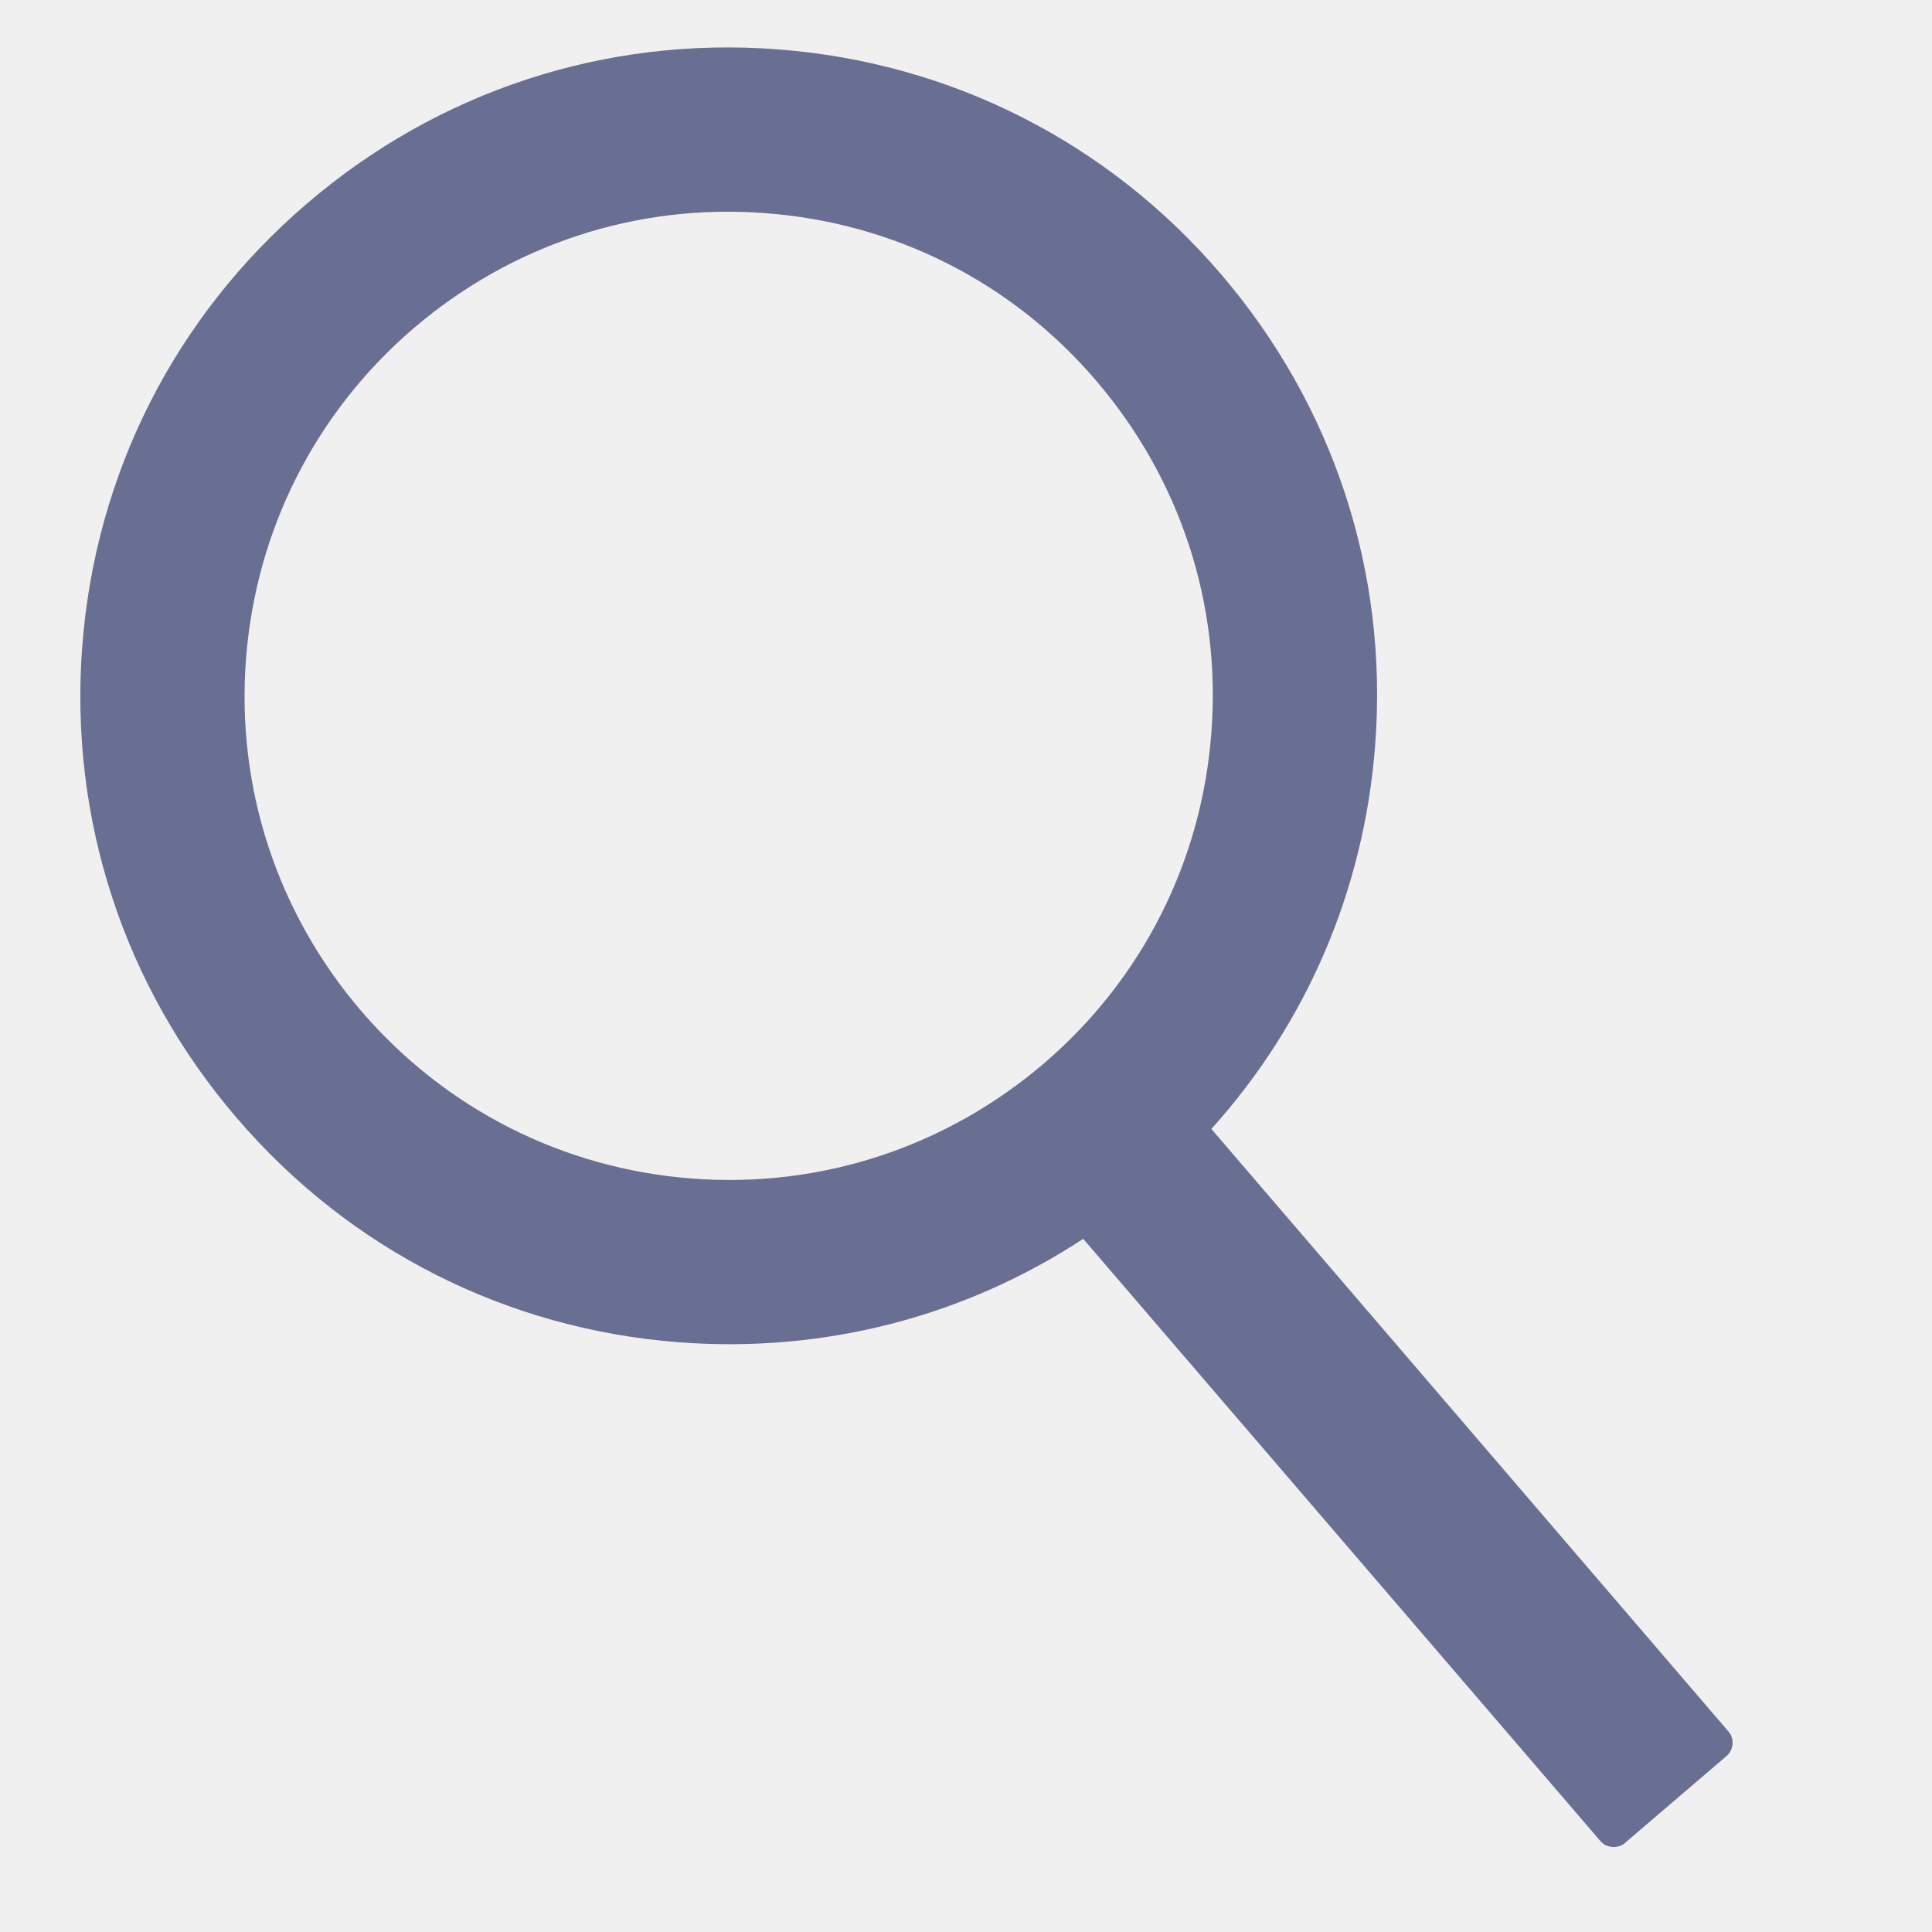
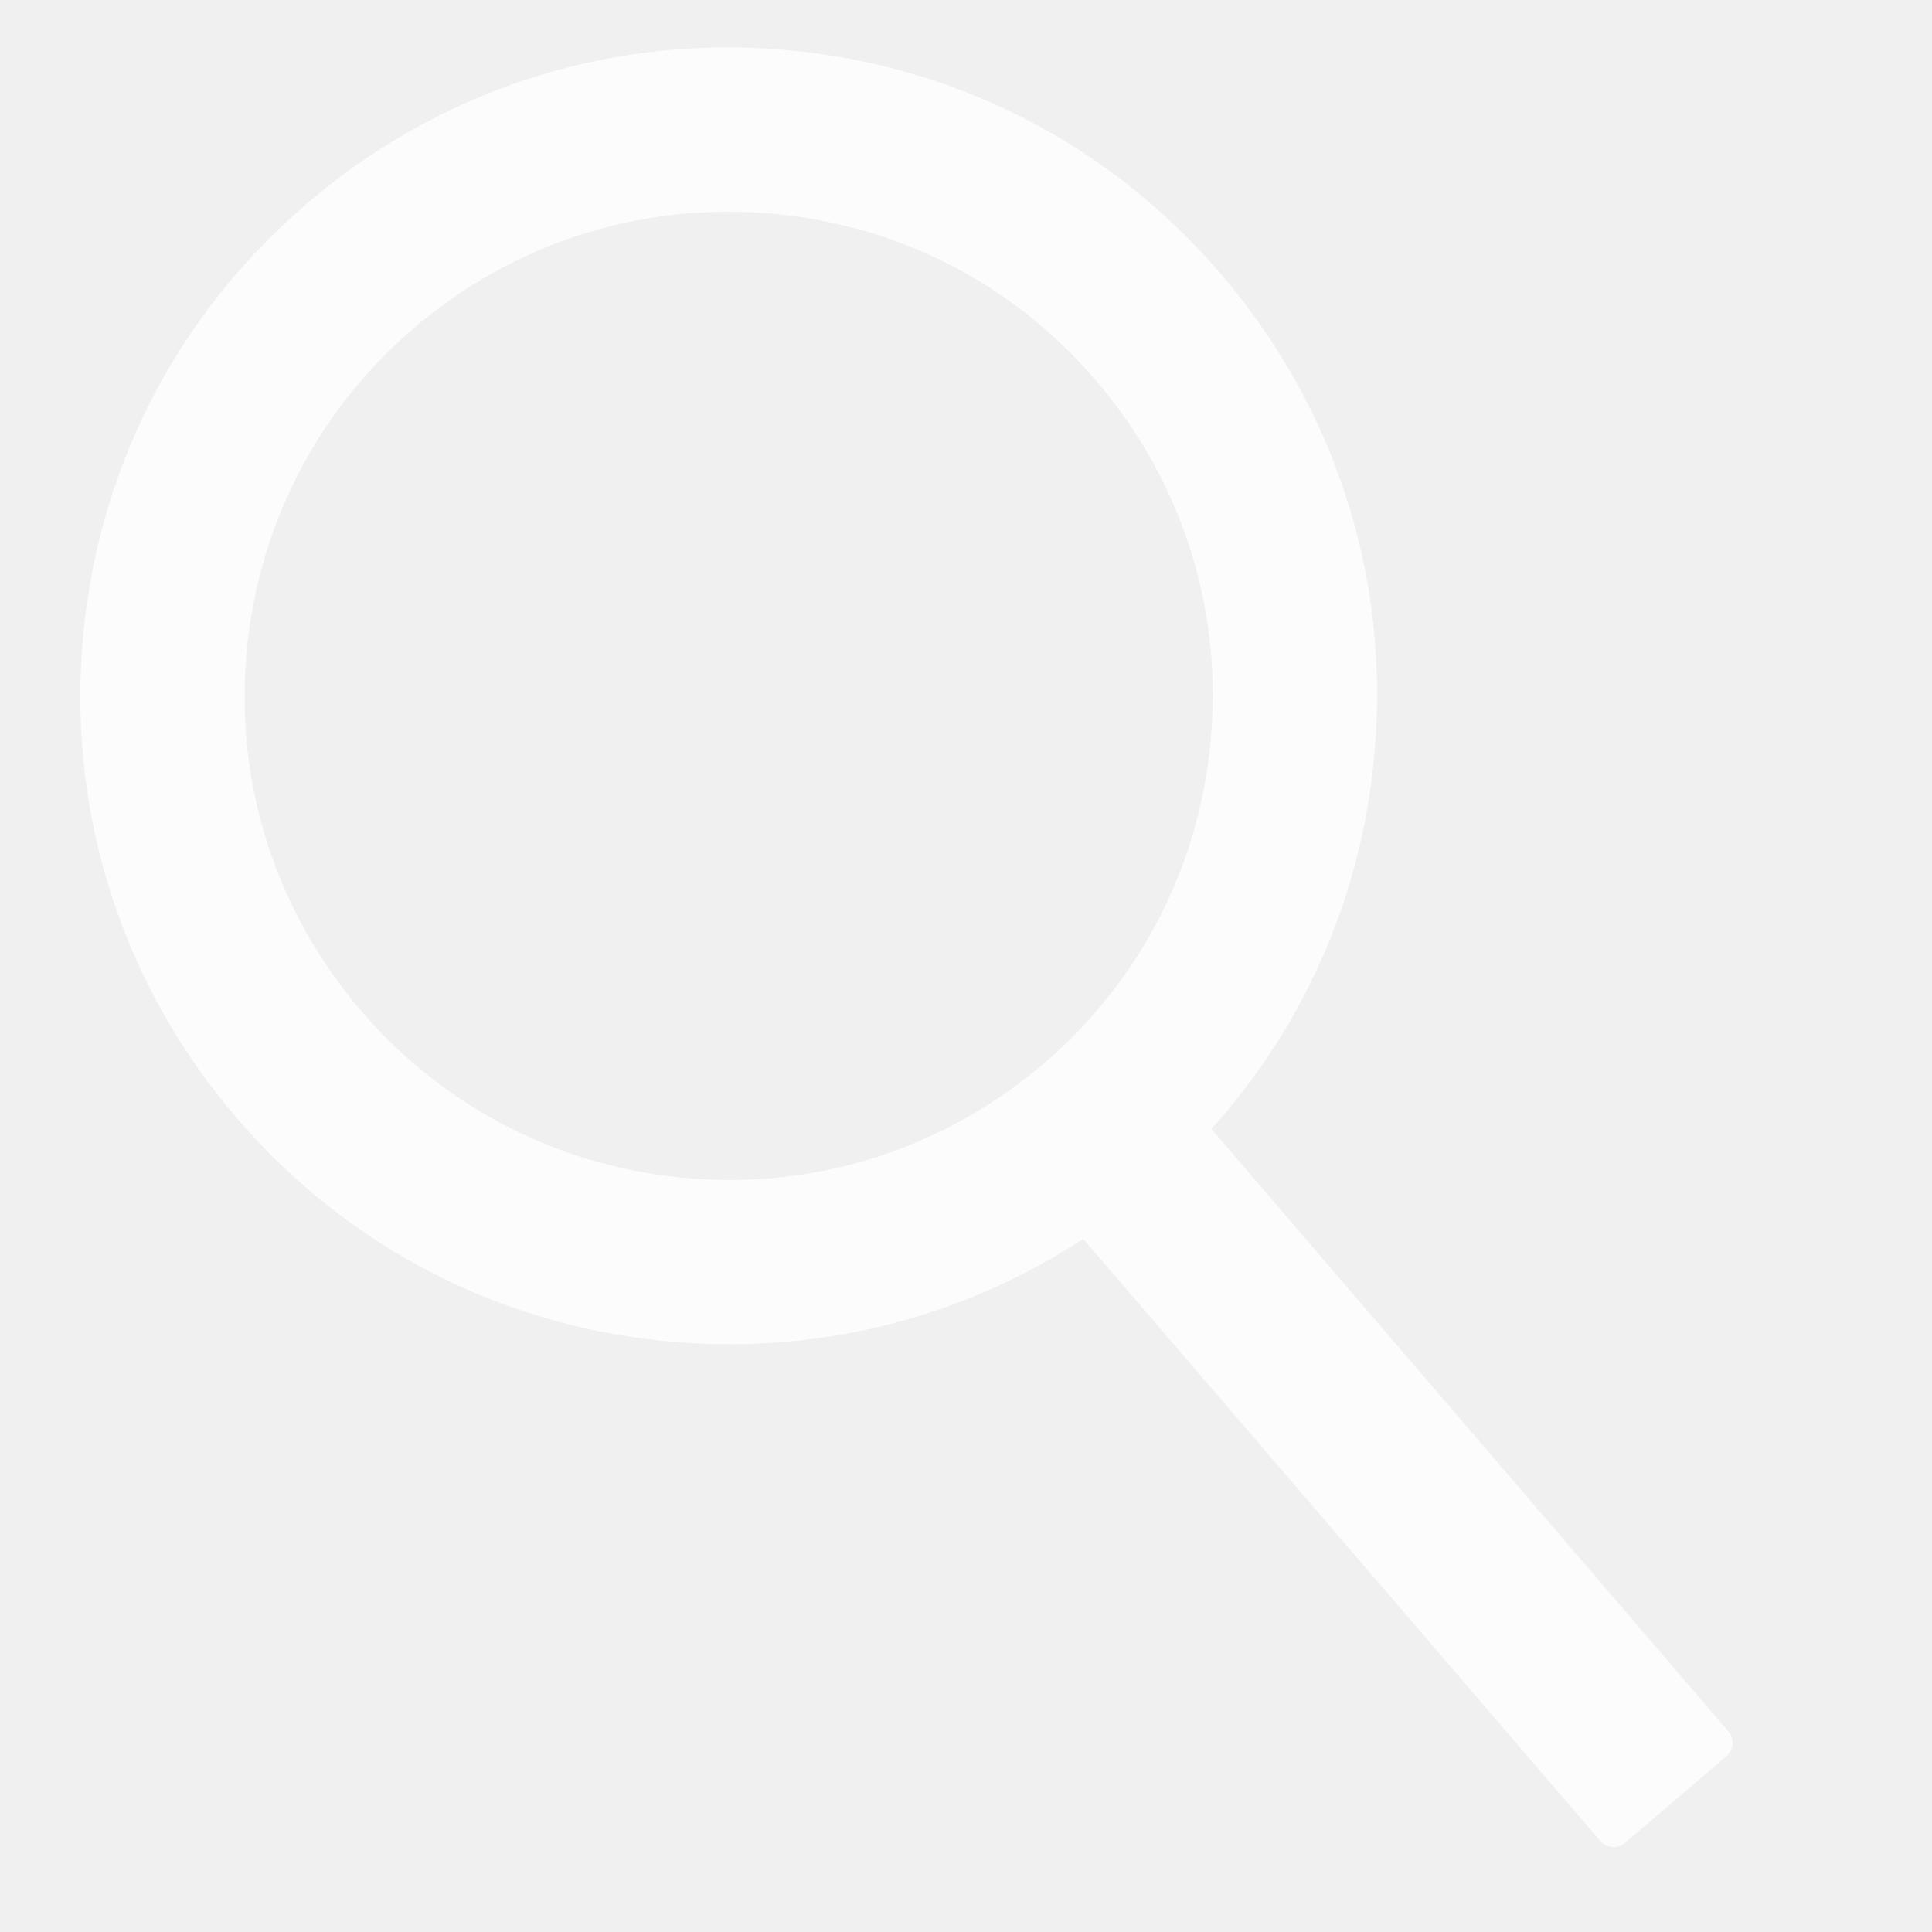
<svg xmlns="http://www.w3.org/2000/svg" width="9" height="9" viewBox="0 0 9 9" fill="none">
-   <path d="M8.051 8.065L5.643 5.259C6.087 4.767 6.355 4.144 6.406 3.471C6.468 2.666 6.211 1.887 5.686 1.275C5.161 0.662 4.428 0.291 3.624 0.23C2.82 0.168 2.039 0.425 1.428 0.95C0.815 1.475 0.444 2.207 0.383 3.012C0.322 3.816 0.578 4.597 1.103 5.208C1.628 5.821 2.36 6.192 3.165 6.253C3.838 6.304 4.493 6.134 5.046 5.771L7.455 8.576C7.462 8.584 7.471 8.591 7.48 8.596C7.49 8.6 7.5 8.603 7.511 8.604C7.522 8.605 7.533 8.604 7.543 8.6C7.554 8.597 7.563 8.592 7.571 8.584L8.042 8.181C8.051 8.174 8.057 8.165 8.062 8.156C8.067 8.146 8.07 8.136 8.071 8.125C8.072 8.114 8.07 8.103 8.067 8.093C8.064 8.082 8.058 8.073 8.051 8.065ZM4.864 4.953C4.405 5.345 3.823 5.536 3.223 5.49C2.623 5.444 2.076 5.167 1.683 4.71C1.291 4.252 1.1 3.67 1.146 3.07C1.192 2.47 1.469 1.922 1.926 1.53C2.384 1.138 2.966 0.947 3.566 0.993C4.166 1.038 4.714 1.314 5.106 1.773C5.498 2.231 5.689 2.813 5.643 3.413C5.598 4.013 5.321 4.561 4.864 4.953Z" fill="#4F5680" fill-opacity="0.83" />
+   <path d="M8.051 8.065L5.643 5.259C6.087 4.767 6.355 4.144 6.406 3.471C6.468 2.666 6.211 1.887 5.686 1.275C5.161 0.662 4.428 0.291 3.624 0.23C2.82 0.168 2.039 0.425 1.428 0.95C0.815 1.475 0.444 2.207 0.383 3.012C0.322 3.816 0.578 4.597 1.103 5.208C1.628 5.821 2.36 6.192 3.165 6.253C3.838 6.304 4.493 6.134 5.046 5.771L7.455 8.576C7.462 8.584 7.471 8.591 7.48 8.596C7.49 8.6 7.5 8.603 7.511 8.604C7.522 8.605 7.533 8.604 7.543 8.6C7.554 8.597 7.563 8.592 7.571 8.584L8.042 8.181C8.051 8.174 8.057 8.165 8.062 8.156C8.067 8.146 8.07 8.136 8.071 8.125C8.072 8.114 8.07 8.103 8.067 8.093C8.064 8.082 8.058 8.073 8.051 8.065ZM4.864 4.953C4.405 5.345 3.823 5.536 3.223 5.49C2.623 5.444 2.076 5.167 1.683 4.71C1.291 4.252 1.1 3.67 1.146 3.07C1.192 2.47 1.469 1.922 1.926 1.53C2.384 1.138 2.966 0.947 3.566 0.993C4.166 1.038 4.714 1.314 5.106 1.773C5.498 2.231 5.689 2.813 5.643 3.413C5.598 4.013 5.321 4.561 4.864 4.953Z" fill="#ffffff" fill-opacity="0.83" />
</svg>
